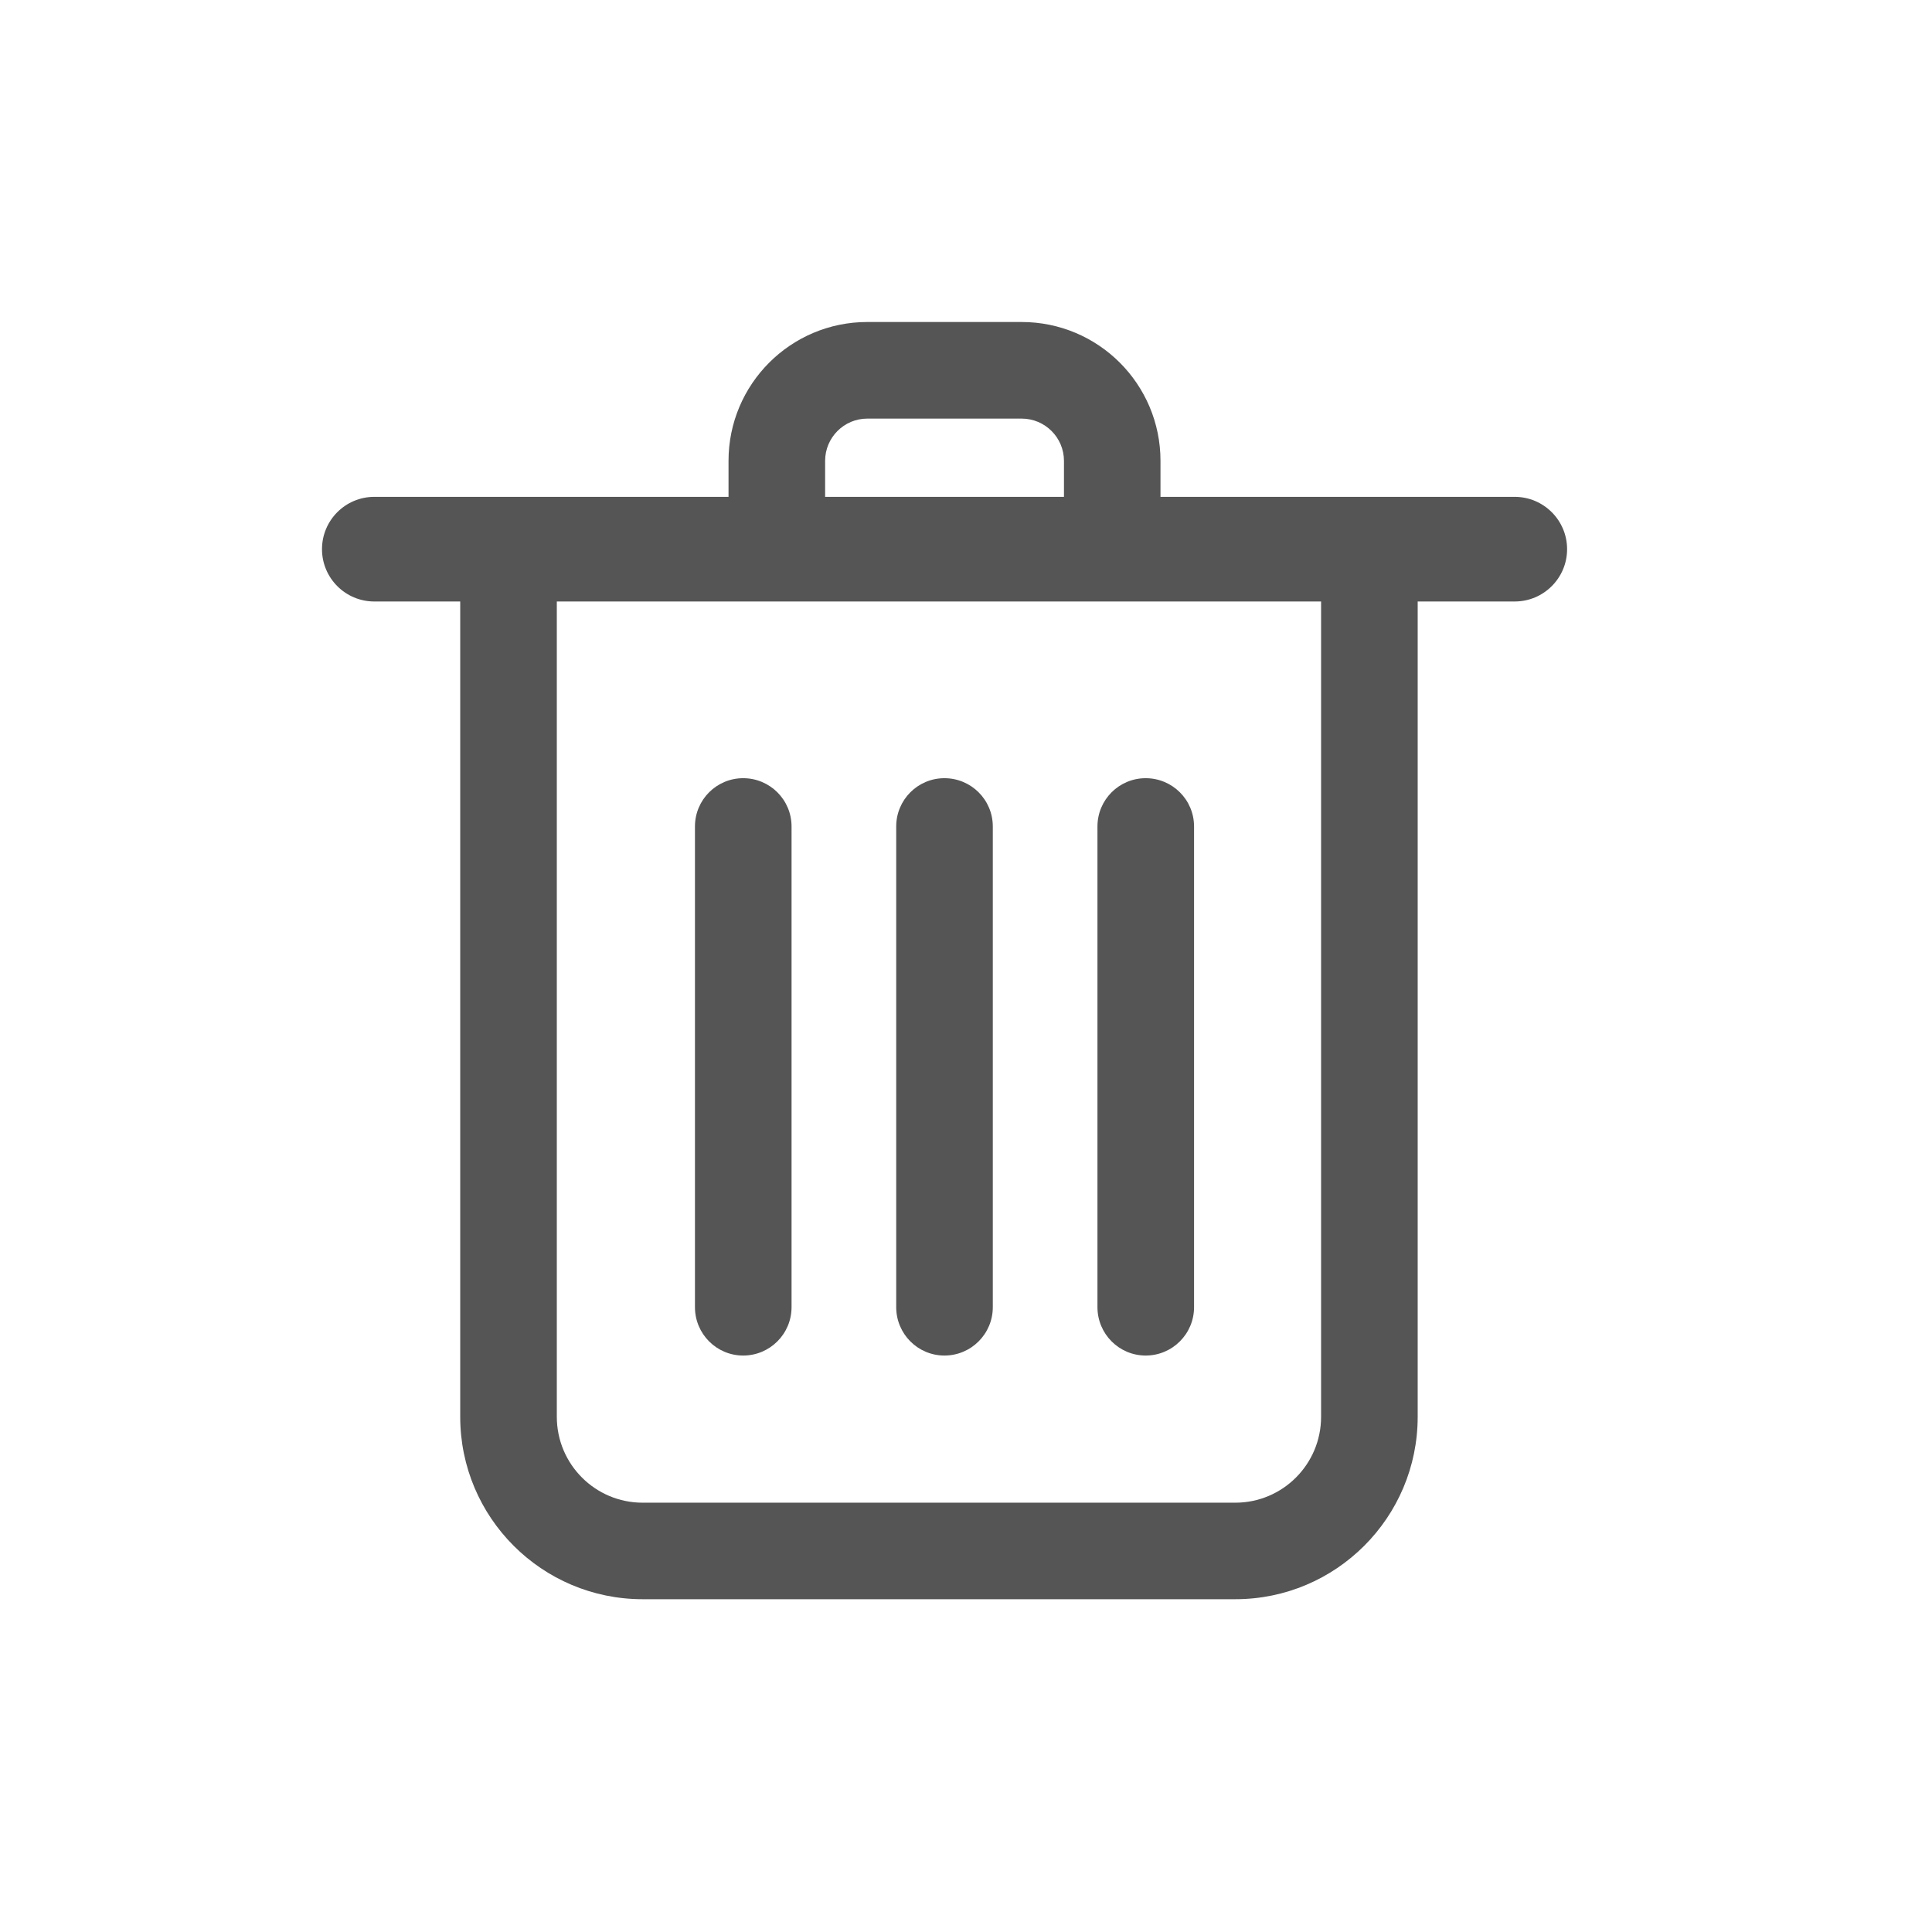
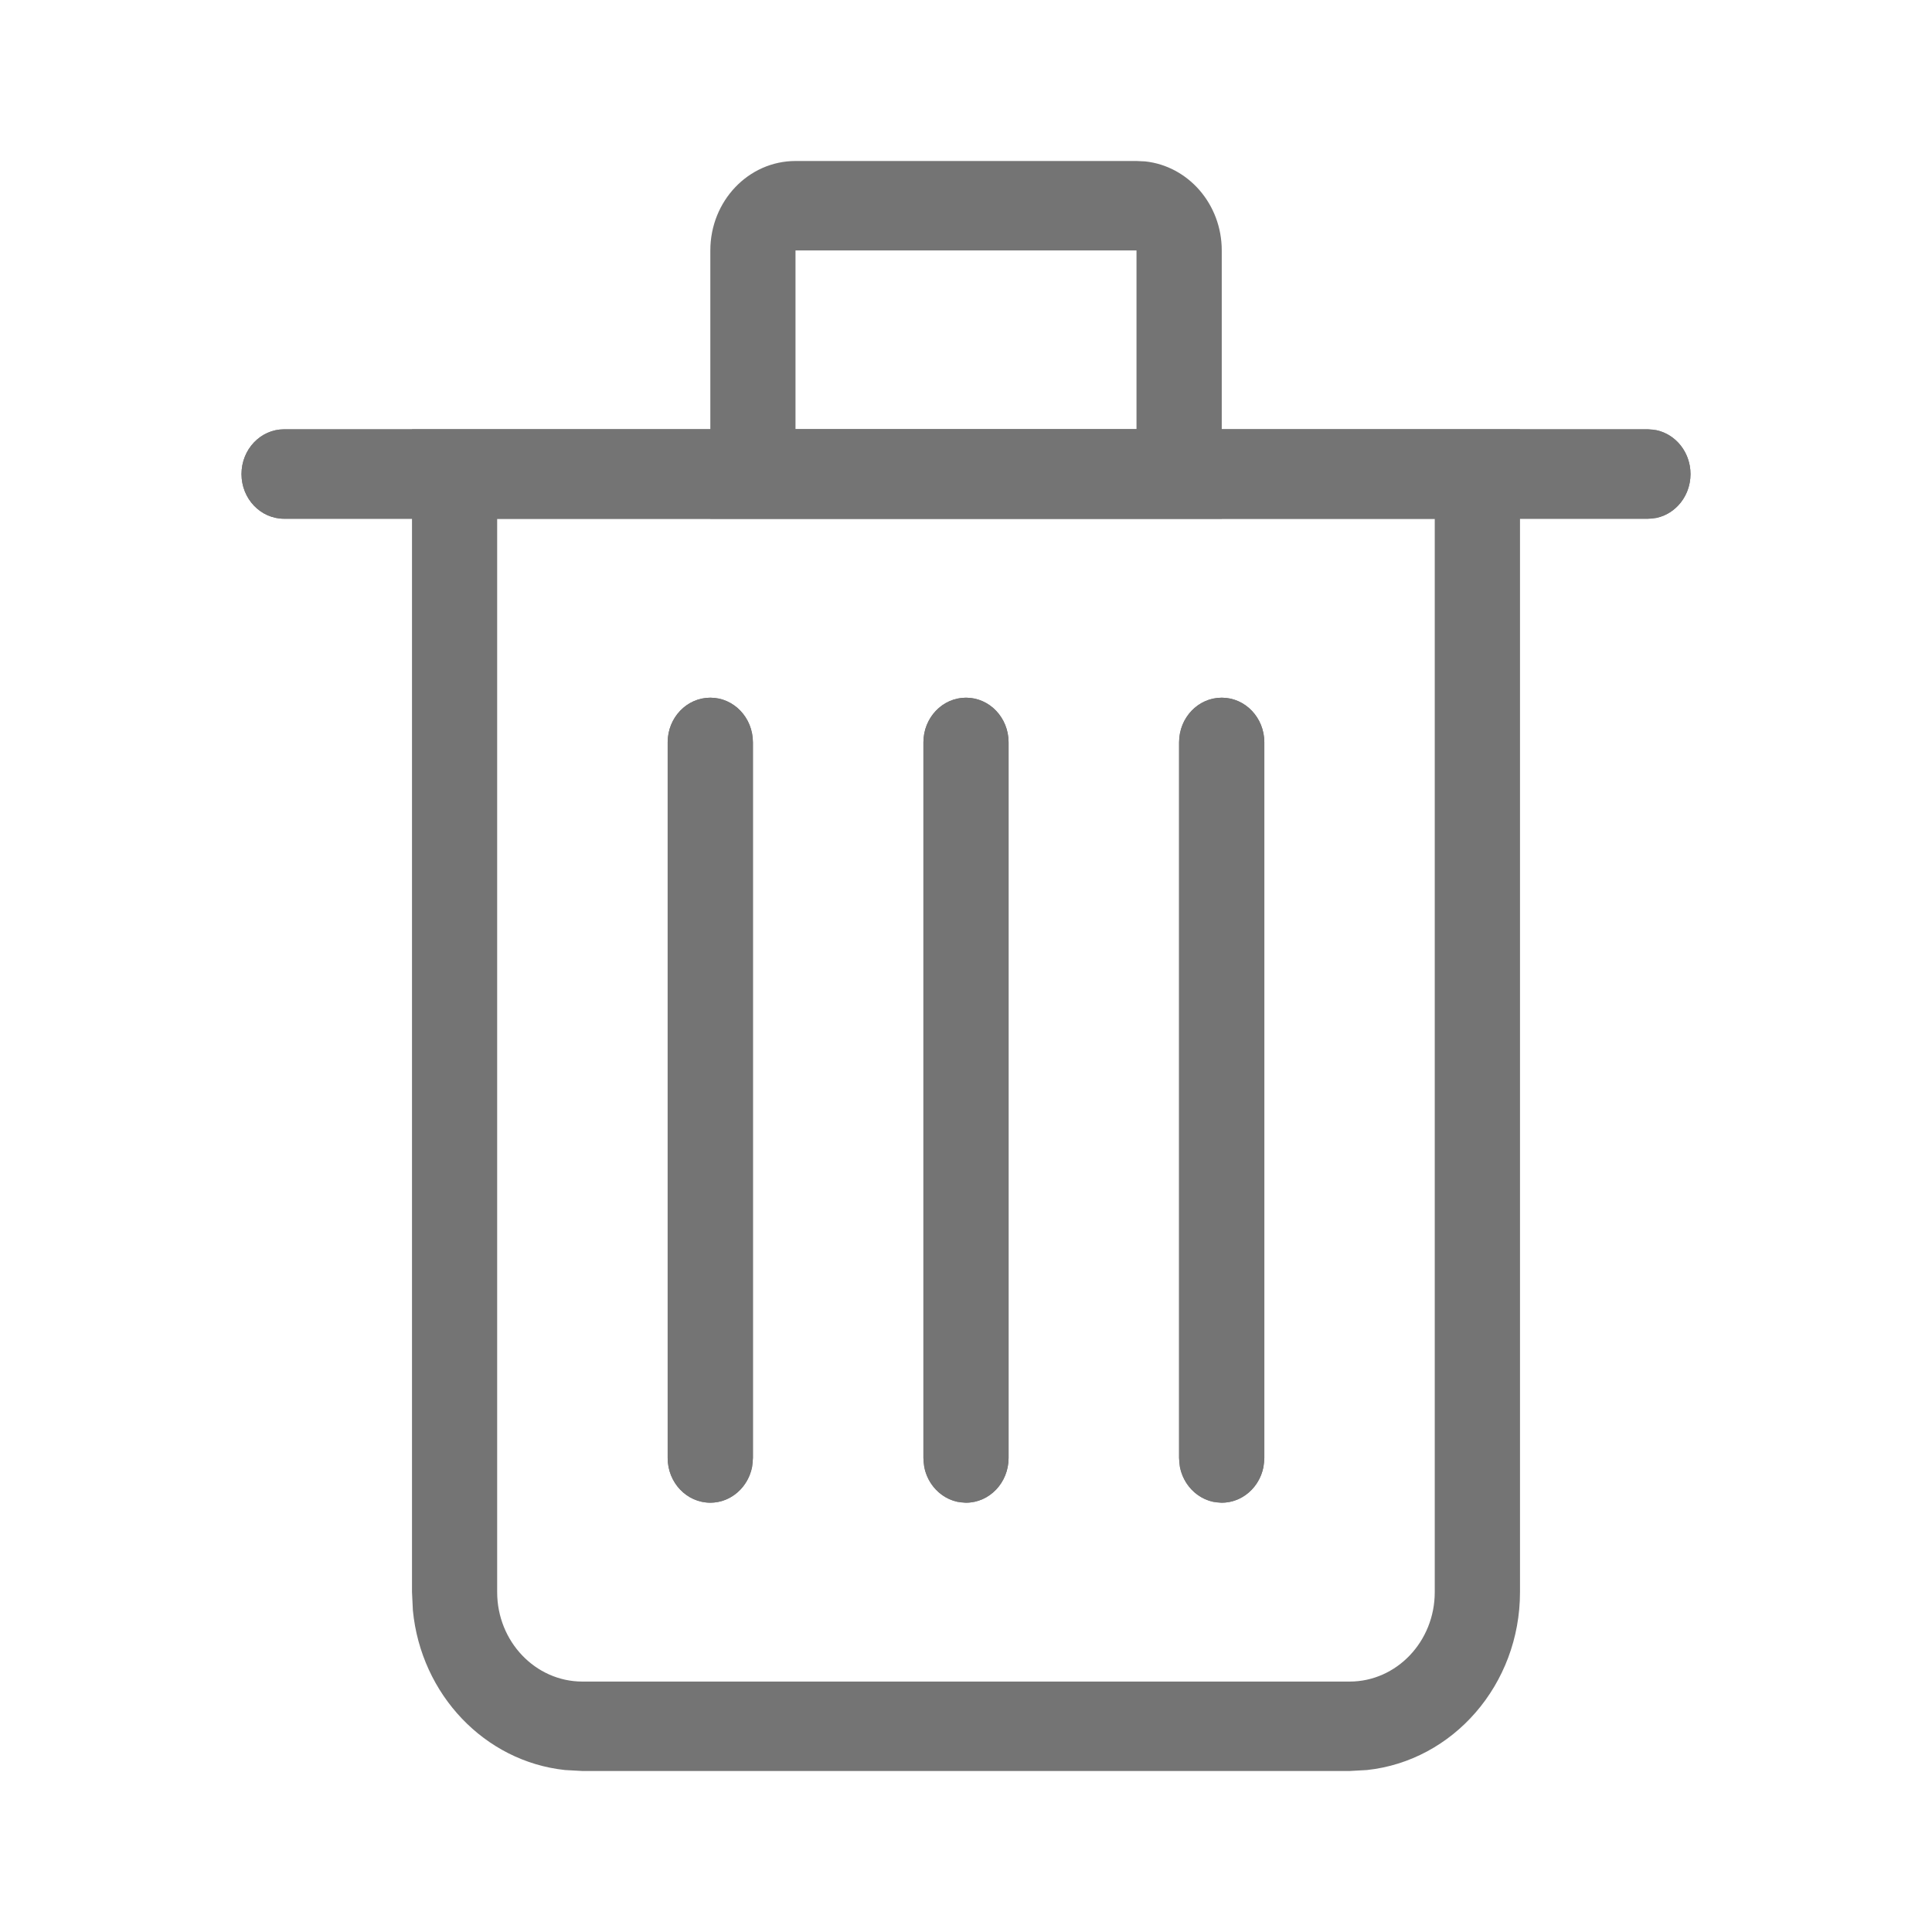
<svg xmlns="http://www.w3.org/2000/svg" width="24" height="24" viewBox="0 0 24 24" fill="none">
-   <path d="M12.691 4C13.644 4 14.416 4.772 14.416 5.725V6.172H18.816C19.175 6.172 19.467 6.463 19.467 6.822C19.467 7.181 19.175 7.472 18.816 7.472H17.611V17.6C17.611 18.851 16.596 19.866 15.345 19.866H7.983C6.732 19.866 5.717 18.851 5.717 17.6V7.472H4.65C4.291 7.472 4 7.181 4 6.822C4 6.463 4.291 6.172 4.65 6.172H9.05V5.725C9.05 4.772 9.822 4 10.774 4H12.691ZM6.917 17.6C6.917 18.189 7.394 18.667 7.983 18.667H15.345C15.934 18.667 16.411 18.189 16.411 17.6V7.472H6.917V17.6ZM9.232 9.667C9.564 9.667 9.833 9.935 9.833 10.267V16.238C9.833 16.57 9.564 16.839 9.232 16.839C8.901 16.839 8.633 16.57 8.633 16.238V10.267C8.633 9.935 8.901 9.667 9.232 9.667ZM11.732 9.667C12.064 9.667 12.333 9.935 12.333 10.267V16.238C12.333 16.57 12.064 16.839 11.732 16.839C11.401 16.839 11.133 16.57 11.133 16.238V10.267C11.133 9.935 11.401 9.667 11.732 9.667ZM14.232 9.667C14.564 9.667 14.833 9.935 14.833 10.267V16.238C14.833 16.57 14.564 16.839 14.232 16.839C13.901 16.839 13.633 16.57 13.633 16.238V10.267C13.633 9.935 13.901 9.667 14.232 9.667ZM10.774 5.2C10.485 5.2 10.25 5.435 10.25 5.725V6.172H13.217V5.725C13.217 5.435 12.981 5.2 12.691 5.2H10.774Z" fill="#555555" />
+   <path d="M3 5.889C3 5.582 3.237 5.333 3.529 5.333H20.471C20.763 5.333 21 5.582 21 5.889C21 6.196 20.763 6.444 20.471 6.444H3.529C3.237 6.444 3 6.196 3 5.889Z" fill="#747474" />
+   <path d="M3.529 6.444C3.237 6.444 3 6.196 3 5.889C3 5.582 3.237 5.333 3.529 5.333H20.471L20.577 5.344C20.819 5.396 21 5.62 21 5.889C21 6.157 20.819 6.382 20.577 6.434L20.471 6.444H3.529Z" fill="#747474" />
+   <path d="M16.765 20.889V22H7.235V20.889H16.765ZM17.823 19.778V6.444H6.176V19.778C6.176 20.391 6.651 20.889 7.235 20.889V22L7.019 21.988C6.022 21.882 5.23 21.051 5.129 20.005L5.118 19.778V5.333H18.882V19.778C18.882 20.928 18.049 21.874 16.981 21.988L16.765 22V20.889C17.349 20.889 17.823 20.391 17.823 19.778Z" fill="#747474" />
+   <path d="M8.824 8.667C8.531 8.667 8.294 8.915 8.294 9.222L8.294 18.111C8.294 18.418 8.531 18.667 8.824 18.667C9.116 18.667 9.353 18.418 9.353 18.111V9.222C9.353 8.915 9.116 8.667 8.824 8.667Z" fill="#747474" />
+   <path d="M12 8.667C12.292 8.667 12.529 8.915 12.529 9.222V18.111C12.529 18.418 12.292 18.667 12 18.667C11.708 18.667 11.471 18.418 11.471 18.111V9.222C11.471 8.915 11.708 8.667 12 8.667Z" fill="#747474" />
+   <path d="M15.177 8.667C14.884 8.667 14.647 8.915 14.647 9.222V18.111C14.647 18.418 14.884 18.667 15.177 18.667C15.469 18.667 15.706 18.418 15.706 18.111V9.222C15.706 8.915 15.469 8.667 15.177 8.667Z" fill="#747474" />
+   <path d="M8.824 18.667C8.531 18.667 8.294 18.418 8.294 18.111H8.824V18.667ZM15.706 18.111L15.695 18.223C15.646 18.476 15.432 18.667 15.177 18.667L15.07 18.656C14.863 18.611 14.7 18.44 14.657 18.223L14.647 18.111V9.222C14.647 8.915 14.884 8.667 15.177 8.667C15.469 8.667 15.706 8.915 15.706 9.222V18.111ZM12.529 18.111C12.529 18.418 12.292 18.667 12 18.667L11.893 18.656C11.687 18.611 11.523 18.44 11.481 18.223L11.471 18.111V9.222C11.471 8.915 11.708 8.667 12 8.667C12.292 8.667 12.529 8.915 12.529 9.222V18.111ZM9.353 18.111L9.343 18.223C9.293 18.476 9.079 18.667 8.824 18.667V18.111H8.294L8.294 9.222C8.294 8.915 8.531 8.667 8.824 8.667C9.116 8.667 9.353 8.915 9.353 9.222V18.111Z" fill="#747474" />
+   <path d="M9.882 3.111V5.333H14.118V3.111H9.882ZM15.177 6.444H8.824V3.111C8.824 2.497 9.298 2 9.882 2H14.118L14.226 2.005C14.76 2.062 15.177 2.536 15.177 3.111V6.444Z" fill="#747474" />
</svg>
